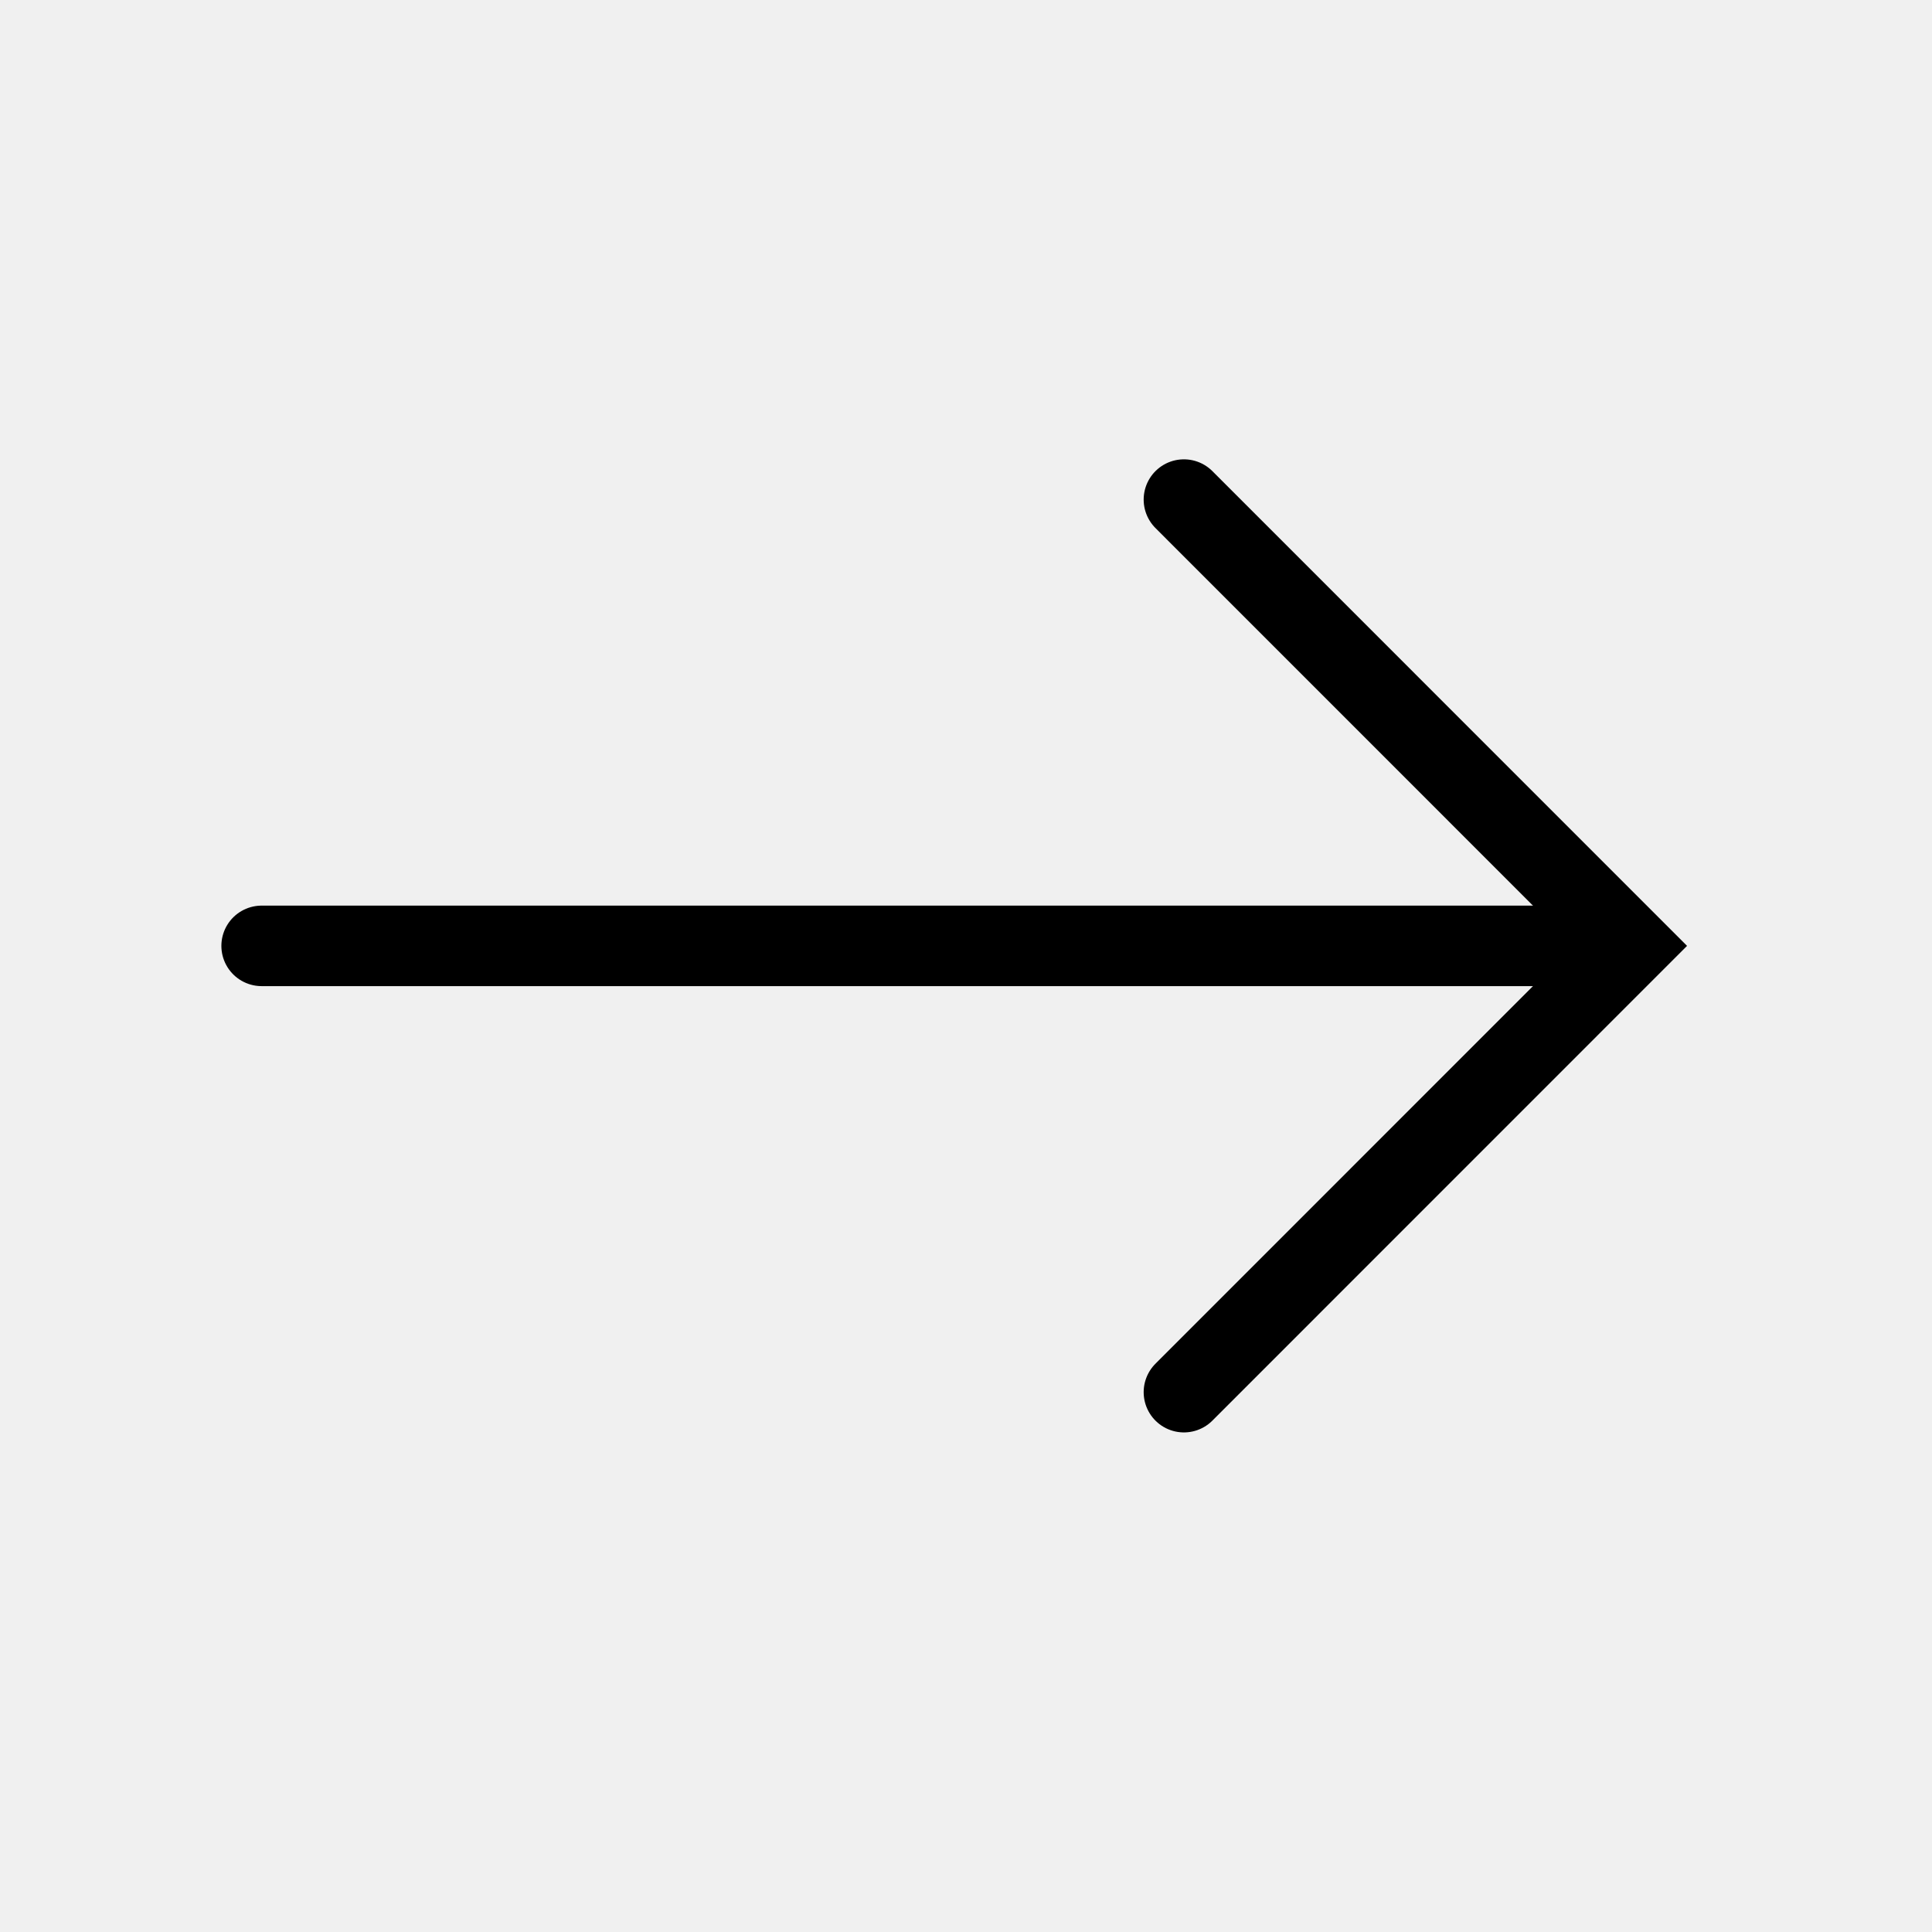
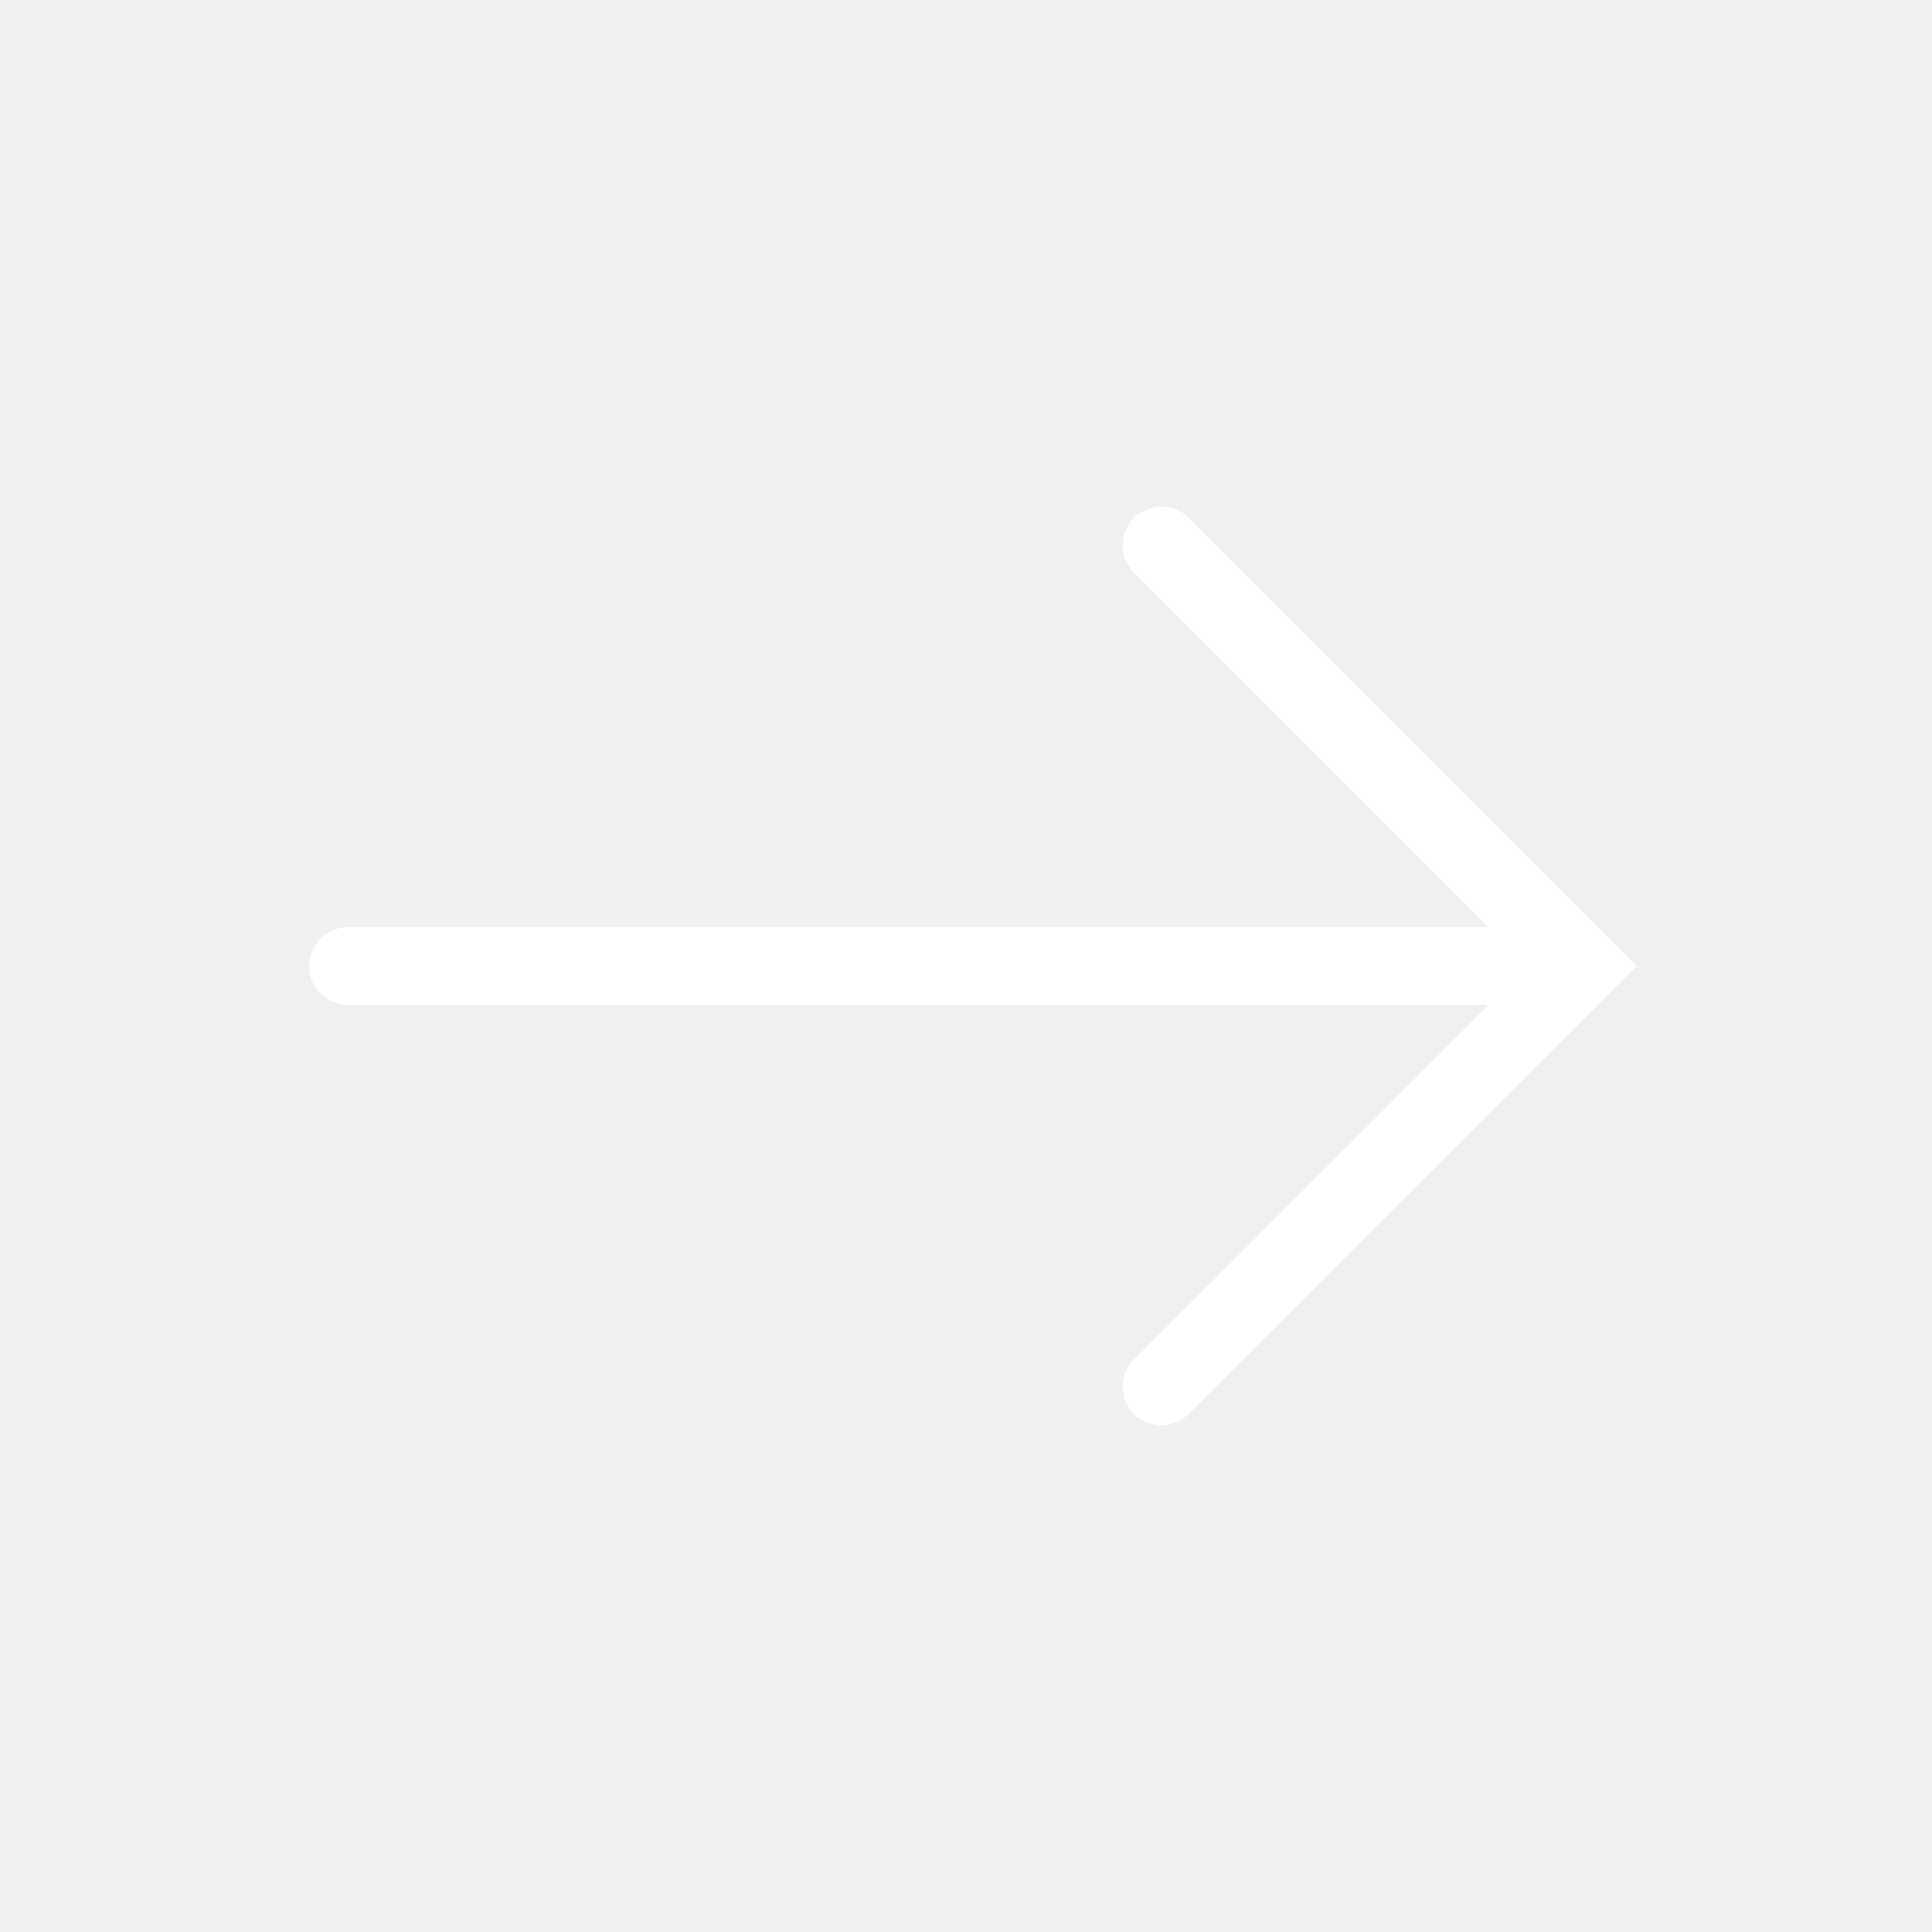
- <svg xmlns="http://www.w3.org/2000/svg" fill="none" height="24" viewBox="0 0 24 24" width="24">
-   <path d="M19.511 11.75H3.25" stroke="black" stroke-linecap="round" />
-   <path d="M14.707 6.206L20.25 11.75L14.707 17.294" stroke="black" stroke-linecap="round" />
+ <svg xmlns="http://www.w3.org/2000/svg" viewBox="0 0 50 50" xml:space="preserve">
+   <path fill="none" d="M0 0h50v50H0z" />
+   <path fill="none" stroke="#ffffff" stroke-linecap="round" stroke-miterlimit="10" stroke-width="2" d="M30.054 14.11 40.943 25l-10.89 10.89M9 25h31.416" class="stroke-000000" />
</svg>
